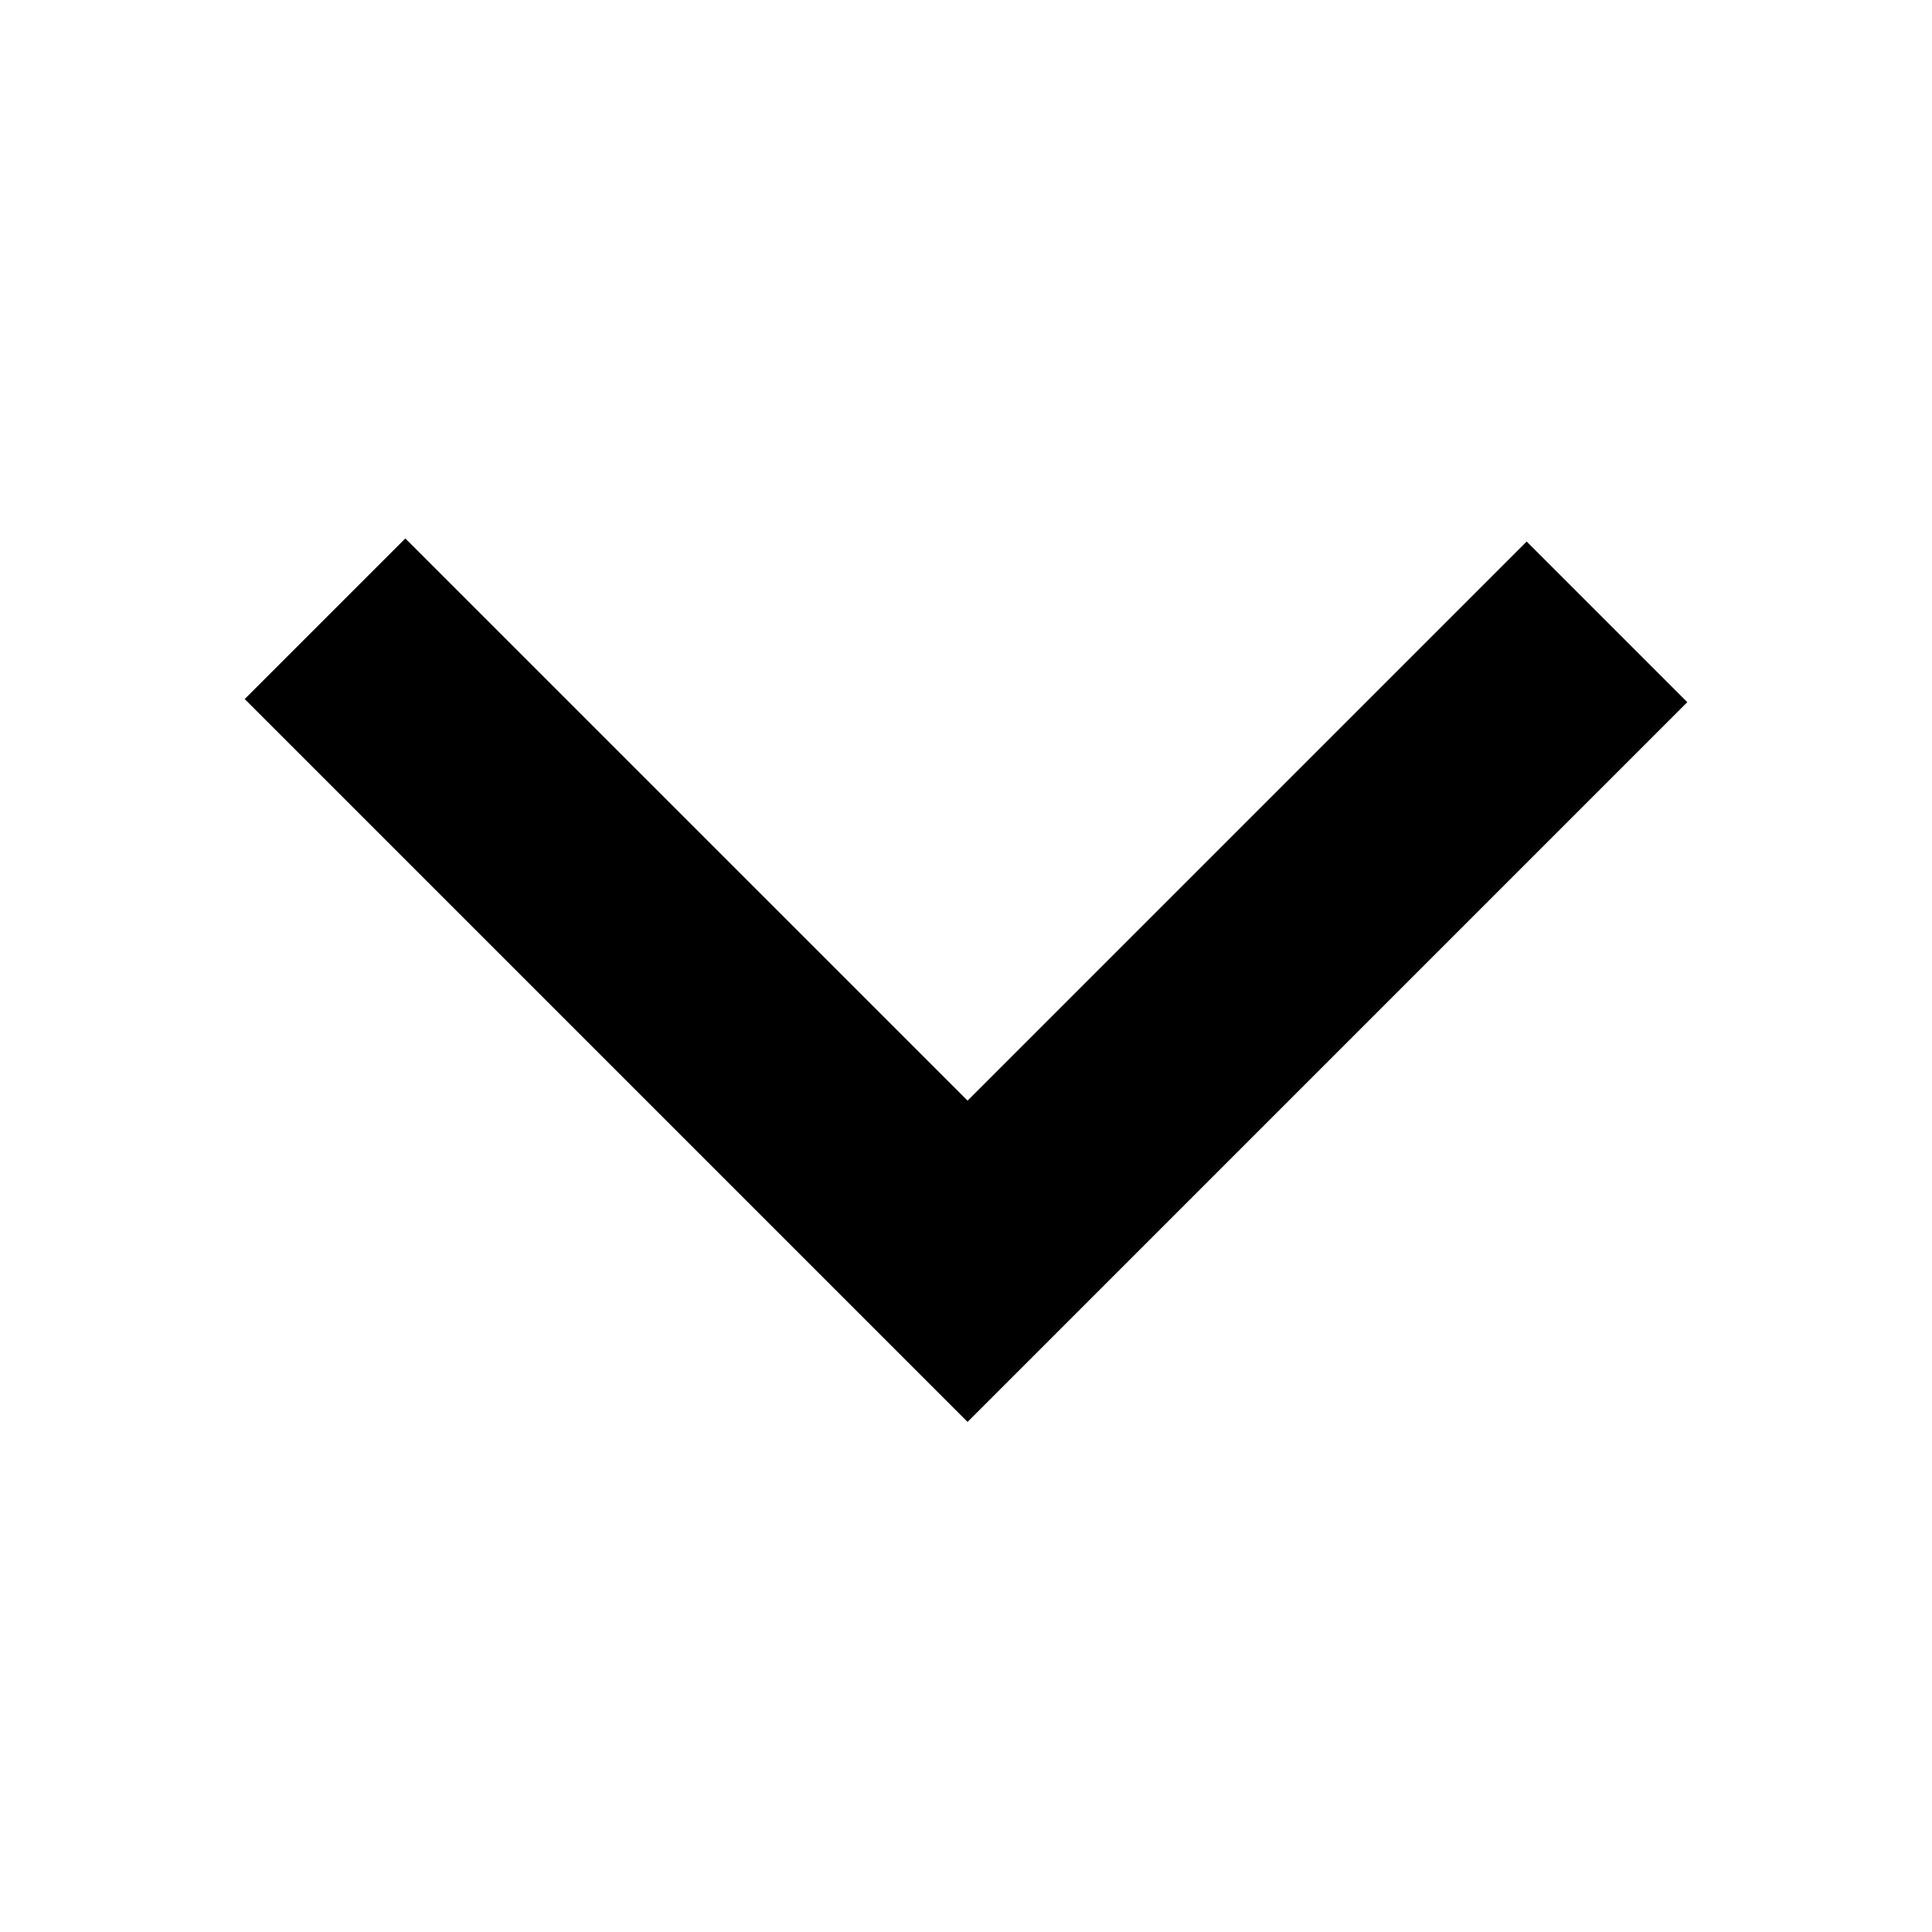
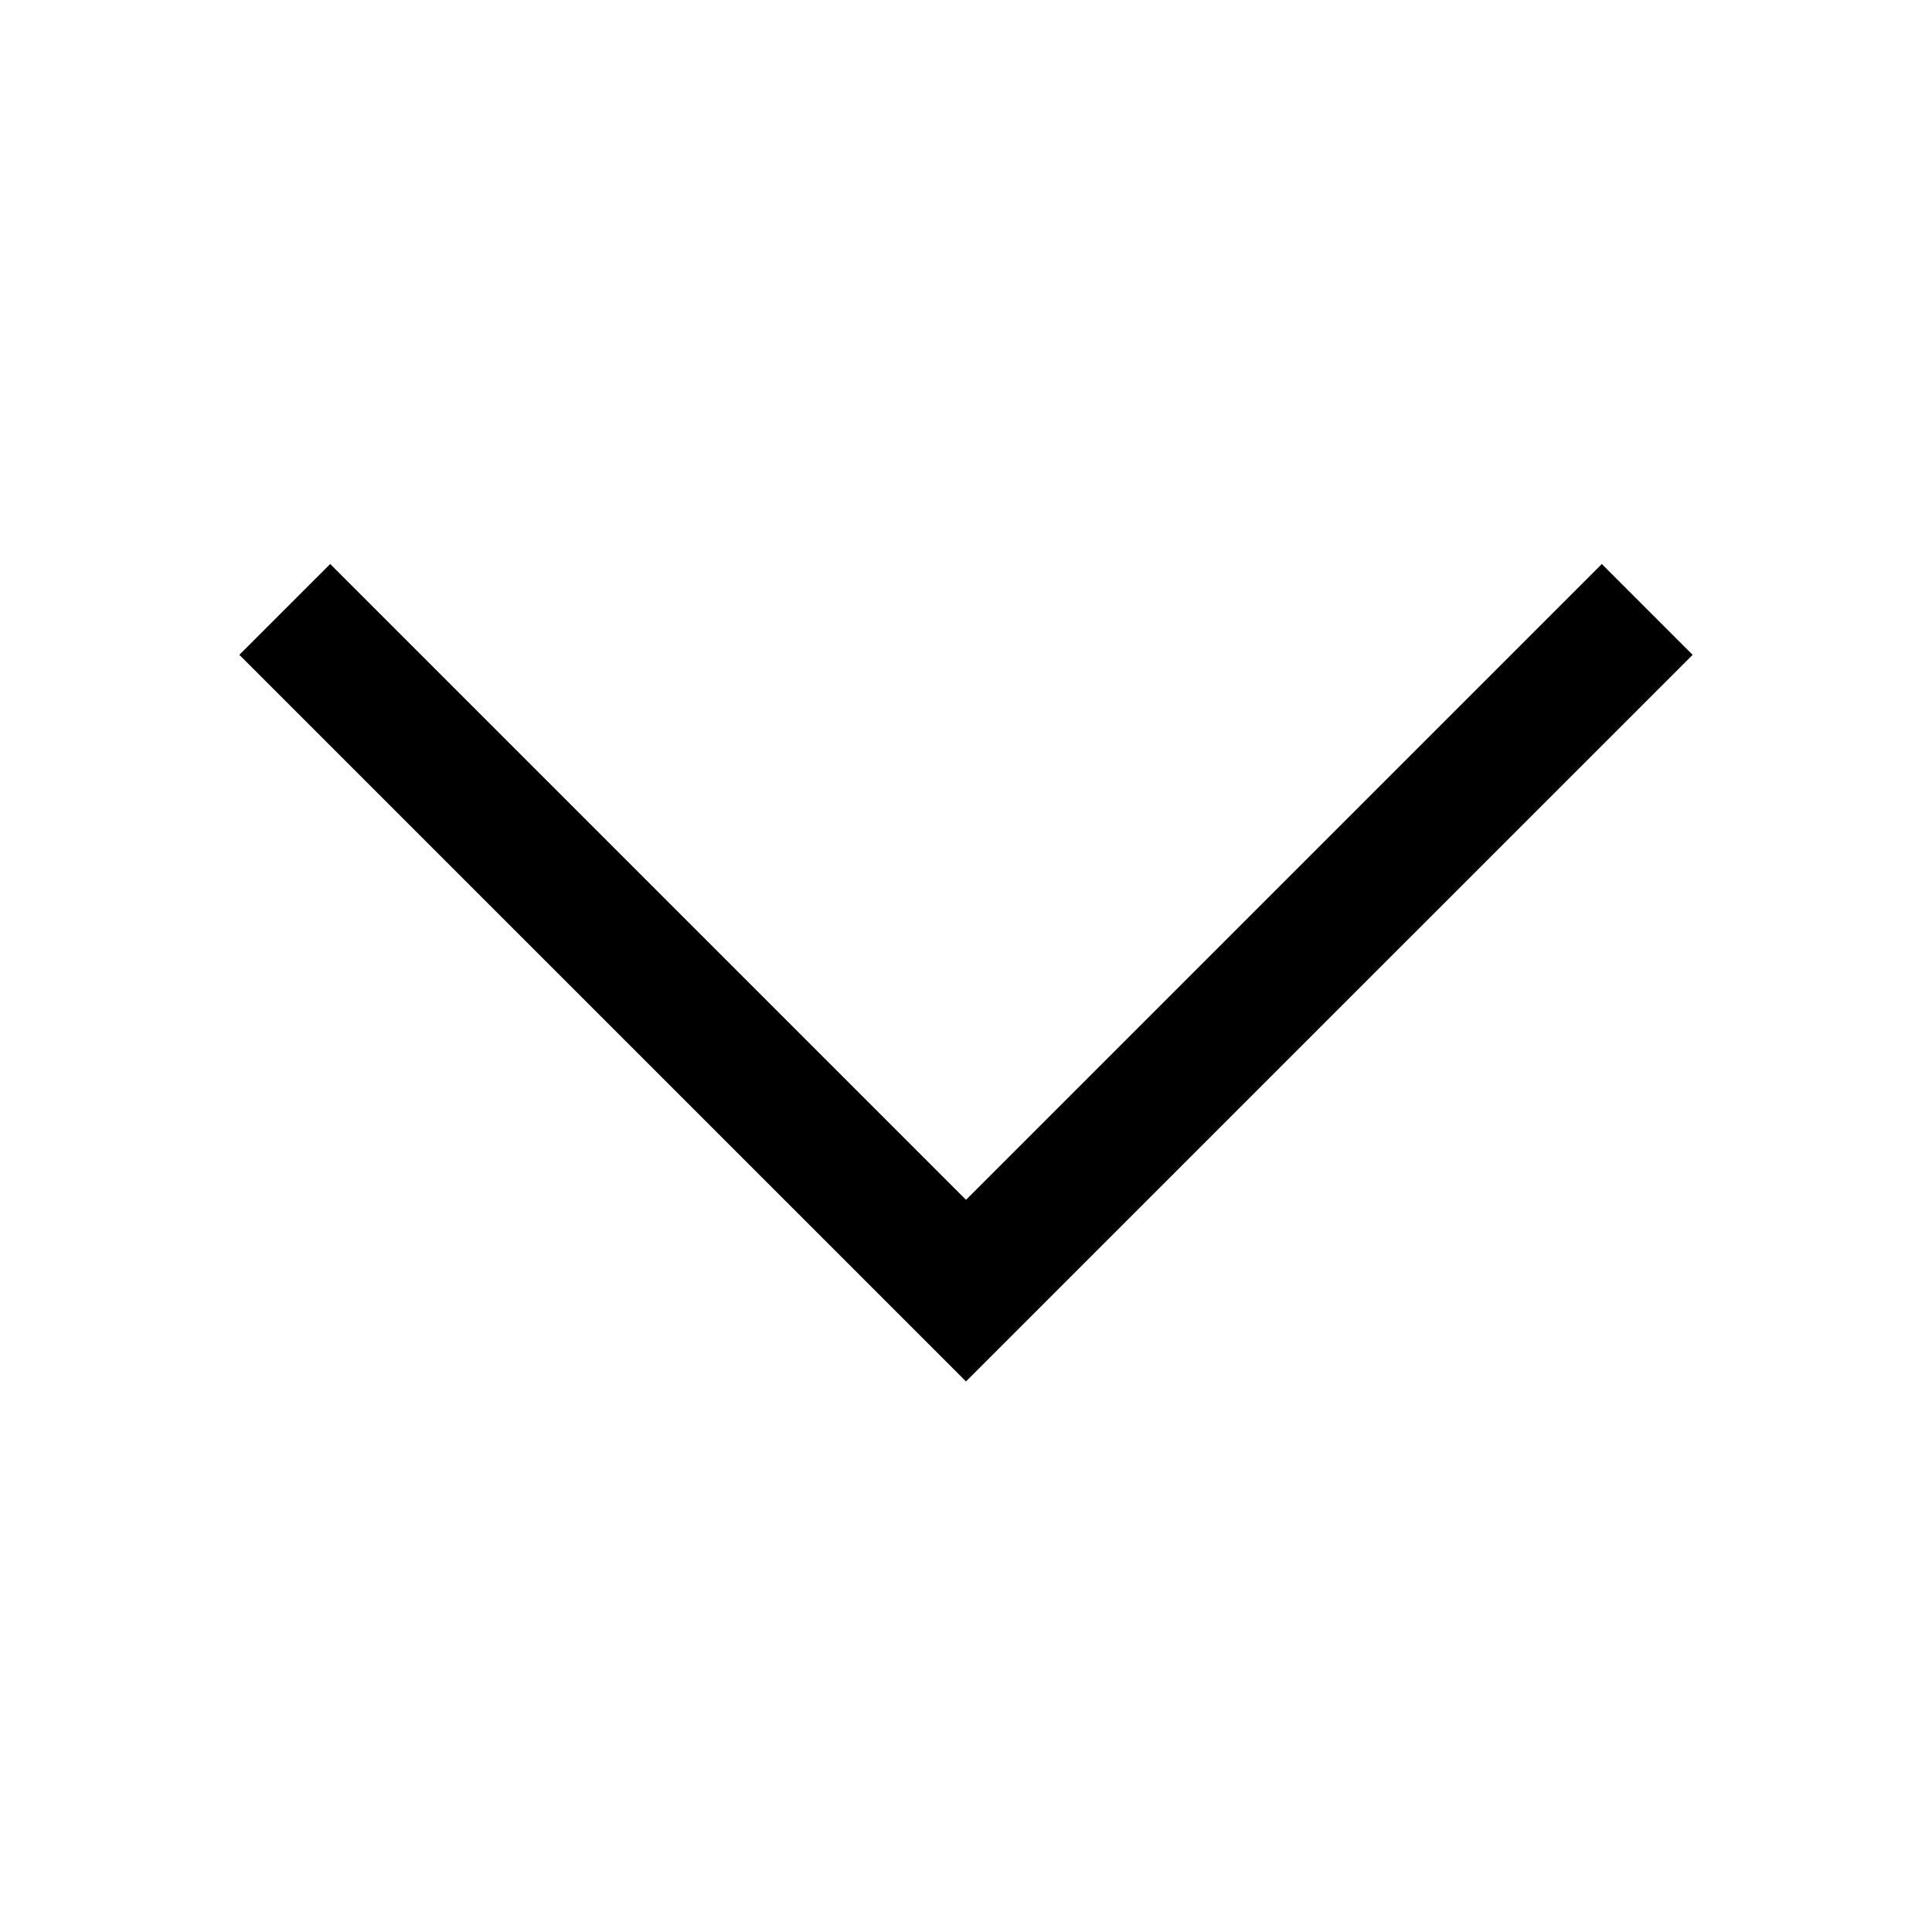
<svg xmlns="http://www.w3.org/2000/svg" width="100%" height="100%" viewBox="0 0 64 64" version="1.1" xml:space="preserve" style="fill-rule:evenodd;clip-rule:evenodd;stroke-linejoin:round;stroke-miterlimit:1.414;">
-   <path id="caret-down" d="M50.573,17.939l5.321,5.321l-23.842,23.843l-23.946,-23.946l5.321,-5.321l18.625,18.624l18.521,-18.521Z" />
+   <path id="caret-down" d="M32,45.762l-24.071,-24.07l3.009,-3.009l21.062,21.062l21.062,-21.062l3.009,3.009l-24.071,24.07Z" style="fill-rule:nonzero;" />
</svg>
